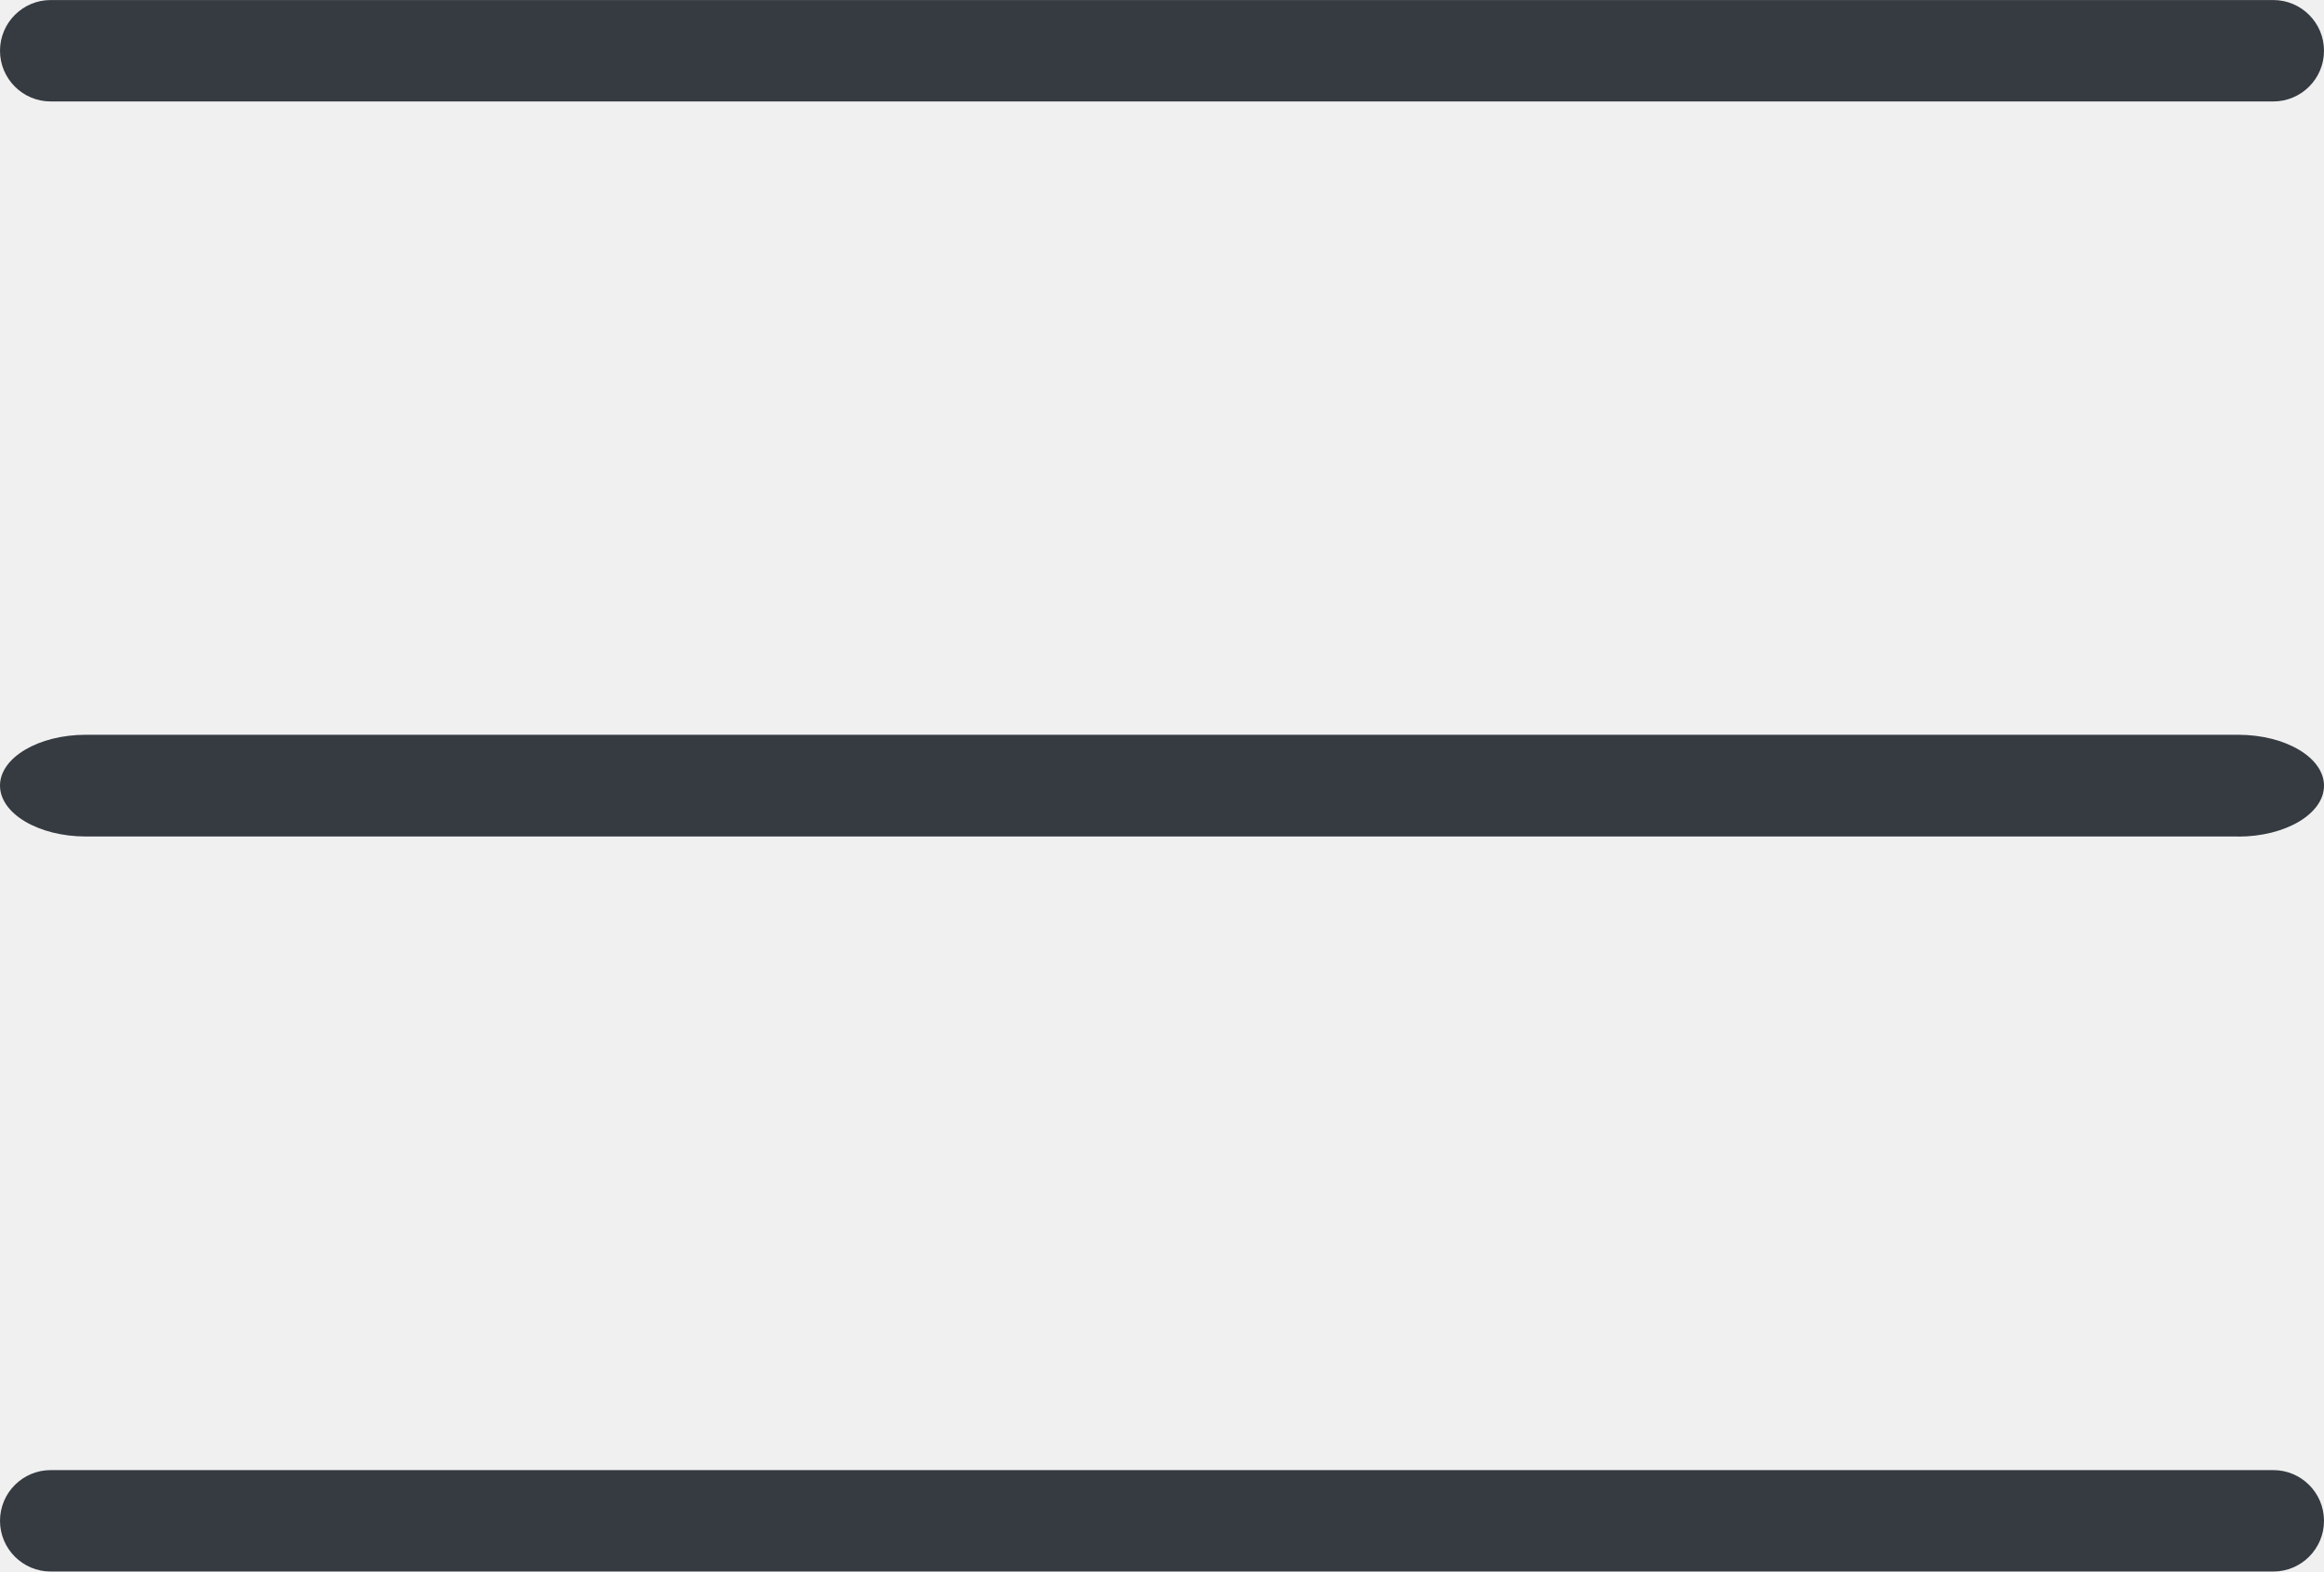
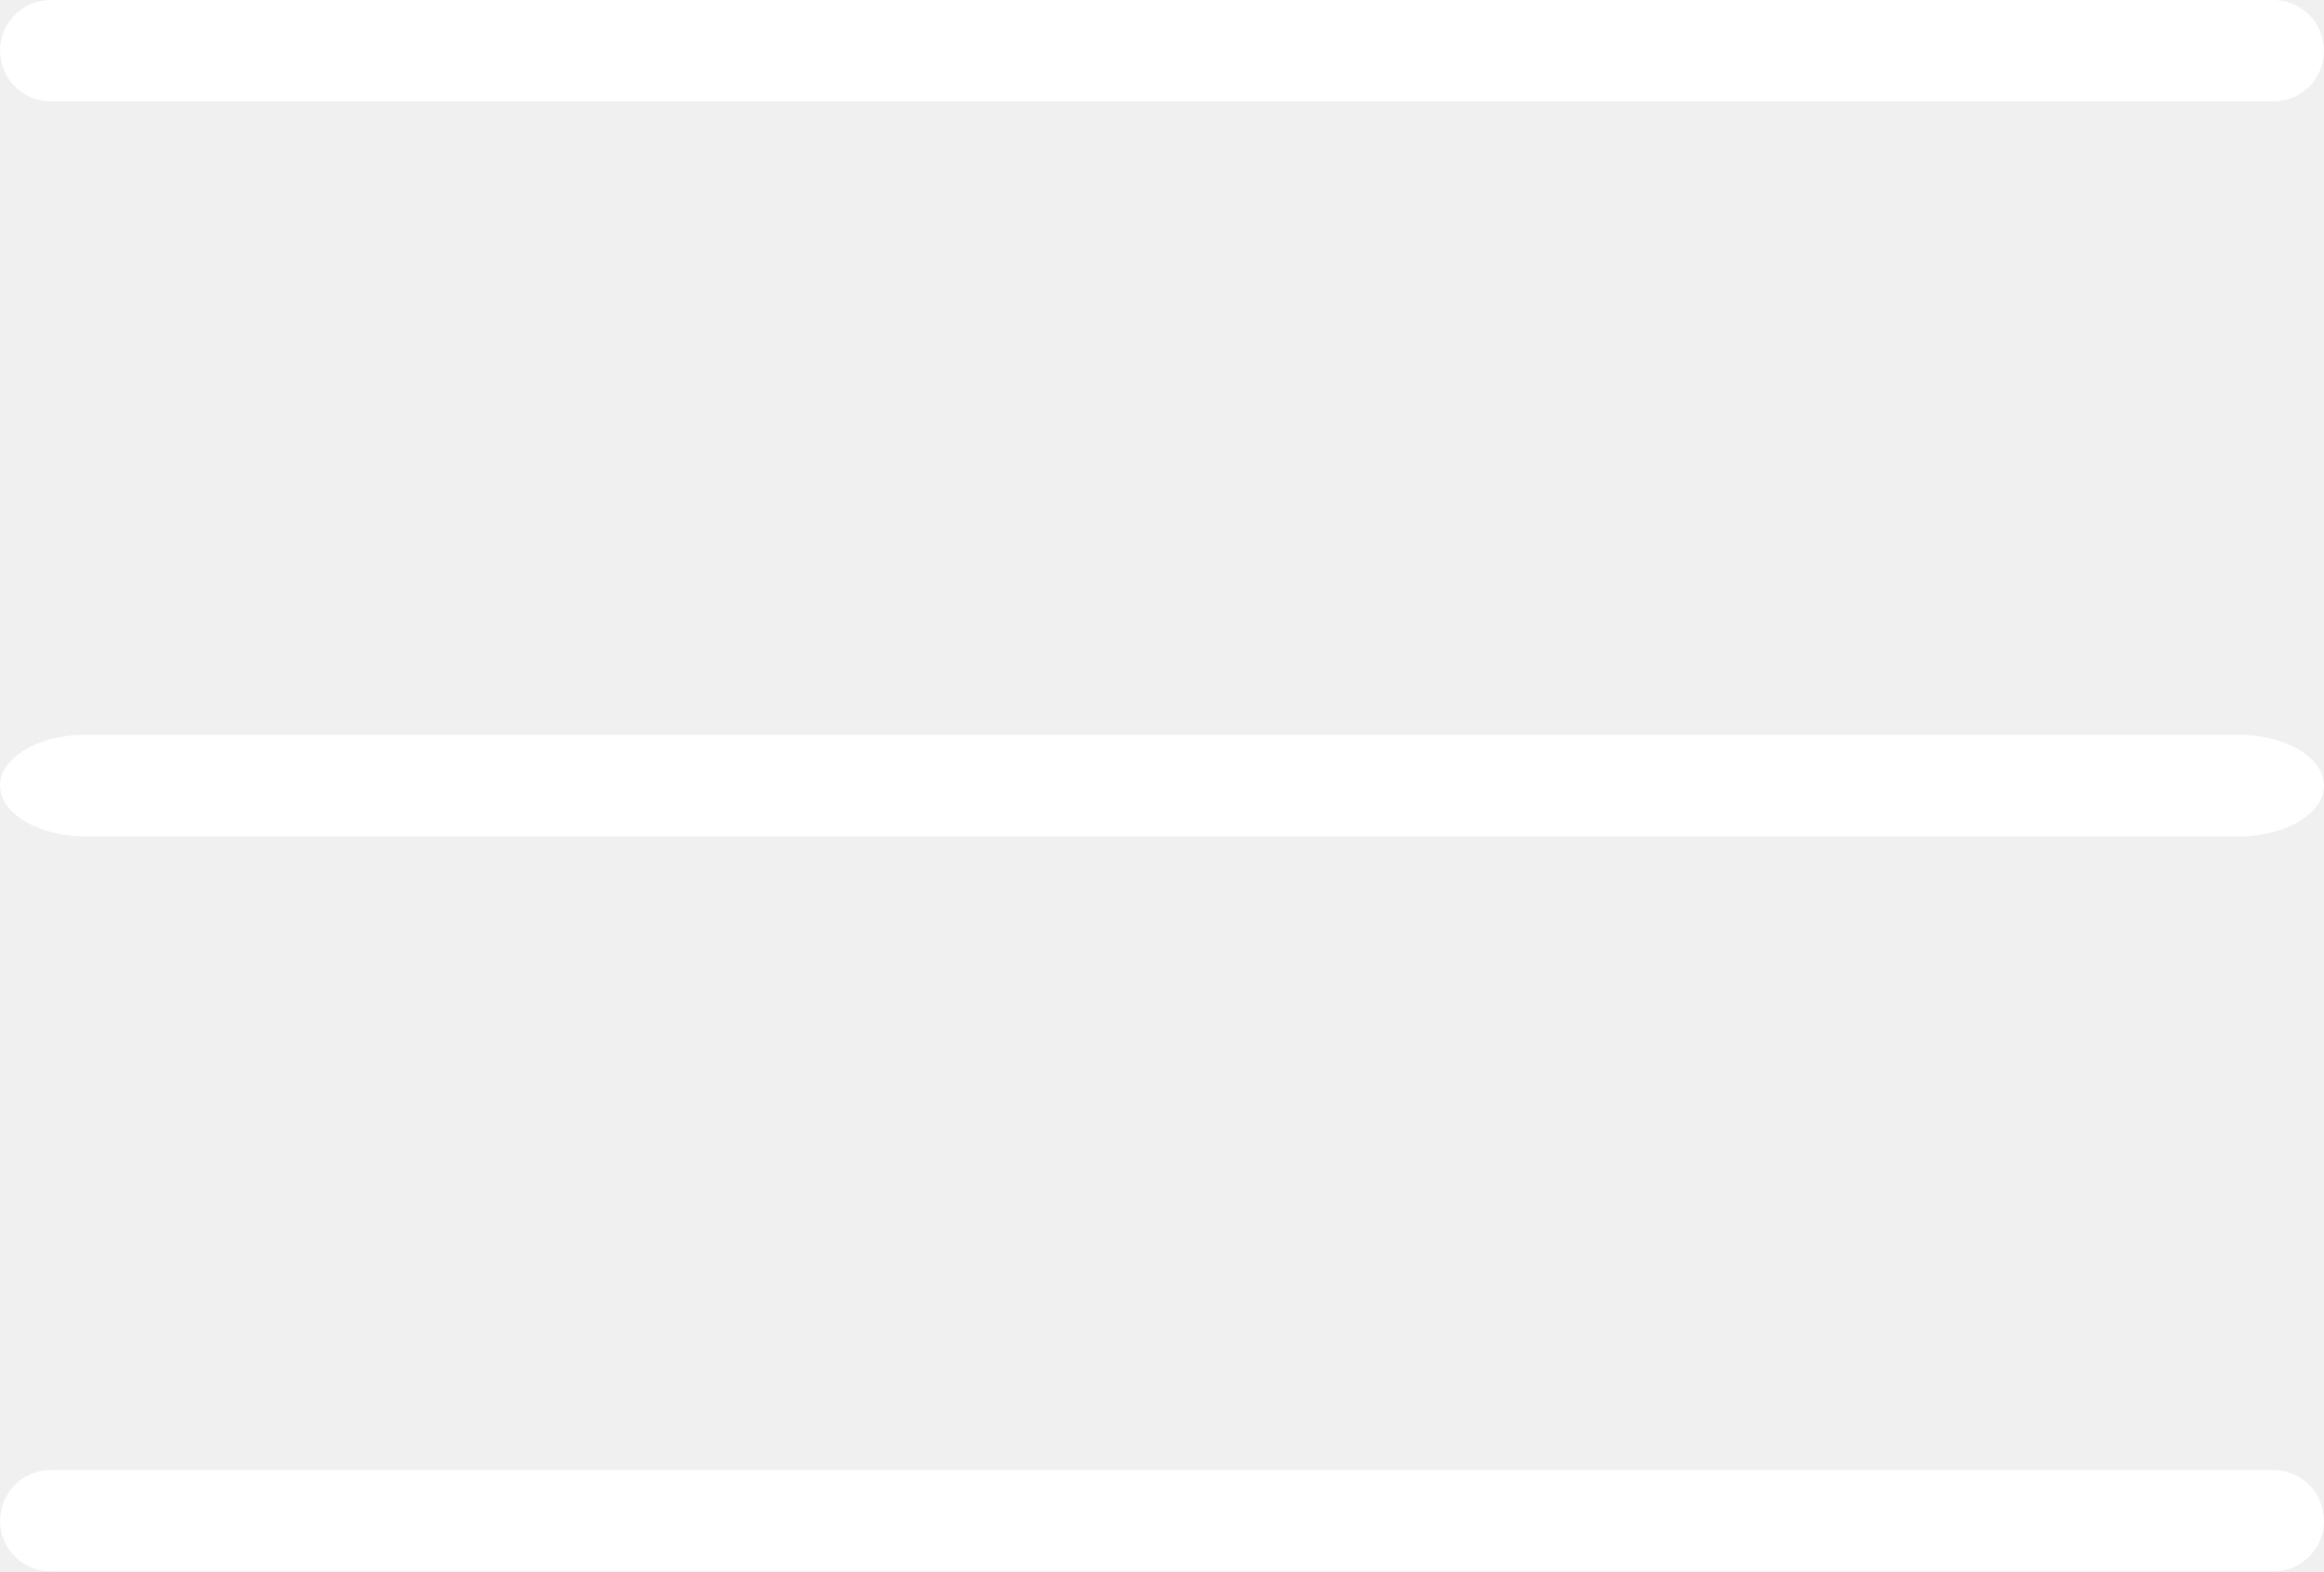
- <svg xmlns="http://www.w3.org/2000/svg" version="1.1" id="svg4484" viewBox="0 0 50 33.809" height="9.542mm" width="14.111mm">
+ <svg xmlns="http://www.w3.org/2000/svg" version="1.1" id="svg4484" viewBox="0 0 40 27.047" height="7.633mm" width="11.289mm">
  <defs id="defs4486" />
-   <g transform="translate(-395,-629.7434)" id="layer1">
-     <g id="g4455" style="fill:#363b42;fill-opacity:1" transform="matrix(2.182072,0,0,2.182072,395,629.5536)">
-       <path style="fill:#363b42;fill-opacity:1" id="path7" d="m 22.414,15.581 -21.914,0 c -0.276,0 -0.5,-0.224 -0.5,-0.5 0,-0.276 0.224,-0.5 0.5,-0.5 l 21.914,0 c 0.276,0 0.5,0.224 0.5,0.5 0,0.276 -0.224,0.5 -0.5,0.5 z" />
-       <path style="fill:#363b42;fill-opacity:1" id="path9" d="m 22.067,8.334 -21.22,0 C 0.38,8.334 -4.9999994e-7,8.109 -4.9999994e-7,7.832 -4.9999994e-7,7.556 0.38,7.331 0.847,7.331 l 21.22,0 c 0.468,0 0.847,0.225 0.847,0.502 0,0.277 -0.378,0.502 -0.847,0.502 z" />
-       <path style="fill:#363b42;fill-opacity:1" id="path11" d="M 22.414,1.087 0.5,1.087 C 0.224,1.087 0,0.863 0,0.587 0,0.311 0.224,0.087 0.5,0.087 l 21.914,0 c 0.276,0 0.5,0.224 0.5,0.5 0,0.276 -0.224,0.5 -0.5,0.5 z" />
+   <g transform="matrix(0.8,0,0,0.8,-316,-503.7948)" id="layer1" style="fill:#ffffff">
+     <g id="g4455" style="fill:#ffffff;fill-opacity:1" transform="matrix(2.182072,0,0,2.182072,395,629.5536)">
+       <path style="fill:#ffffff;fill-opacity:1" id="path7" d="m 22.414,15.581 -21.914,0 c -0.276,0 -0.5,-0.224 -0.5,-0.5 0,-0.276 0.224,-0.5 0.5,-0.5 l 21.914,0 c 0.276,0 0.5,0.224 0.5,0.5 0,0.276 -0.224,0.5 -0.5,0.5 z" />
+       <path style="fill:#ffffff;fill-opacity:1" id="path9" d="m 22.067,8.334 -21.22,0 C 0.38,8.334 -4.9999994e-7,8.109 -4.9999994e-7,7.832 -4.9999994e-7,7.556 0.38,7.331 0.847,7.331 l 21.22,0 c 0.468,0 0.847,0.225 0.847,0.502 0,0.277 -0.378,0.502 -0.847,0.502 z" />
+       <path style="fill:#ffffff;fill-opacity:1" id="path11" d="M 22.414,1.087 0.5,1.087 C 0.224,1.087 0,0.863 0,0.587 0,0.311 0.224,0.087 0.5,0.087 l 21.914,0 c 0.276,0 0.5,0.224 0.5,0.5 0,0.276 -0.224,0.5 -0.5,0.5 z" />
    </g>
  </g>
</svg>
